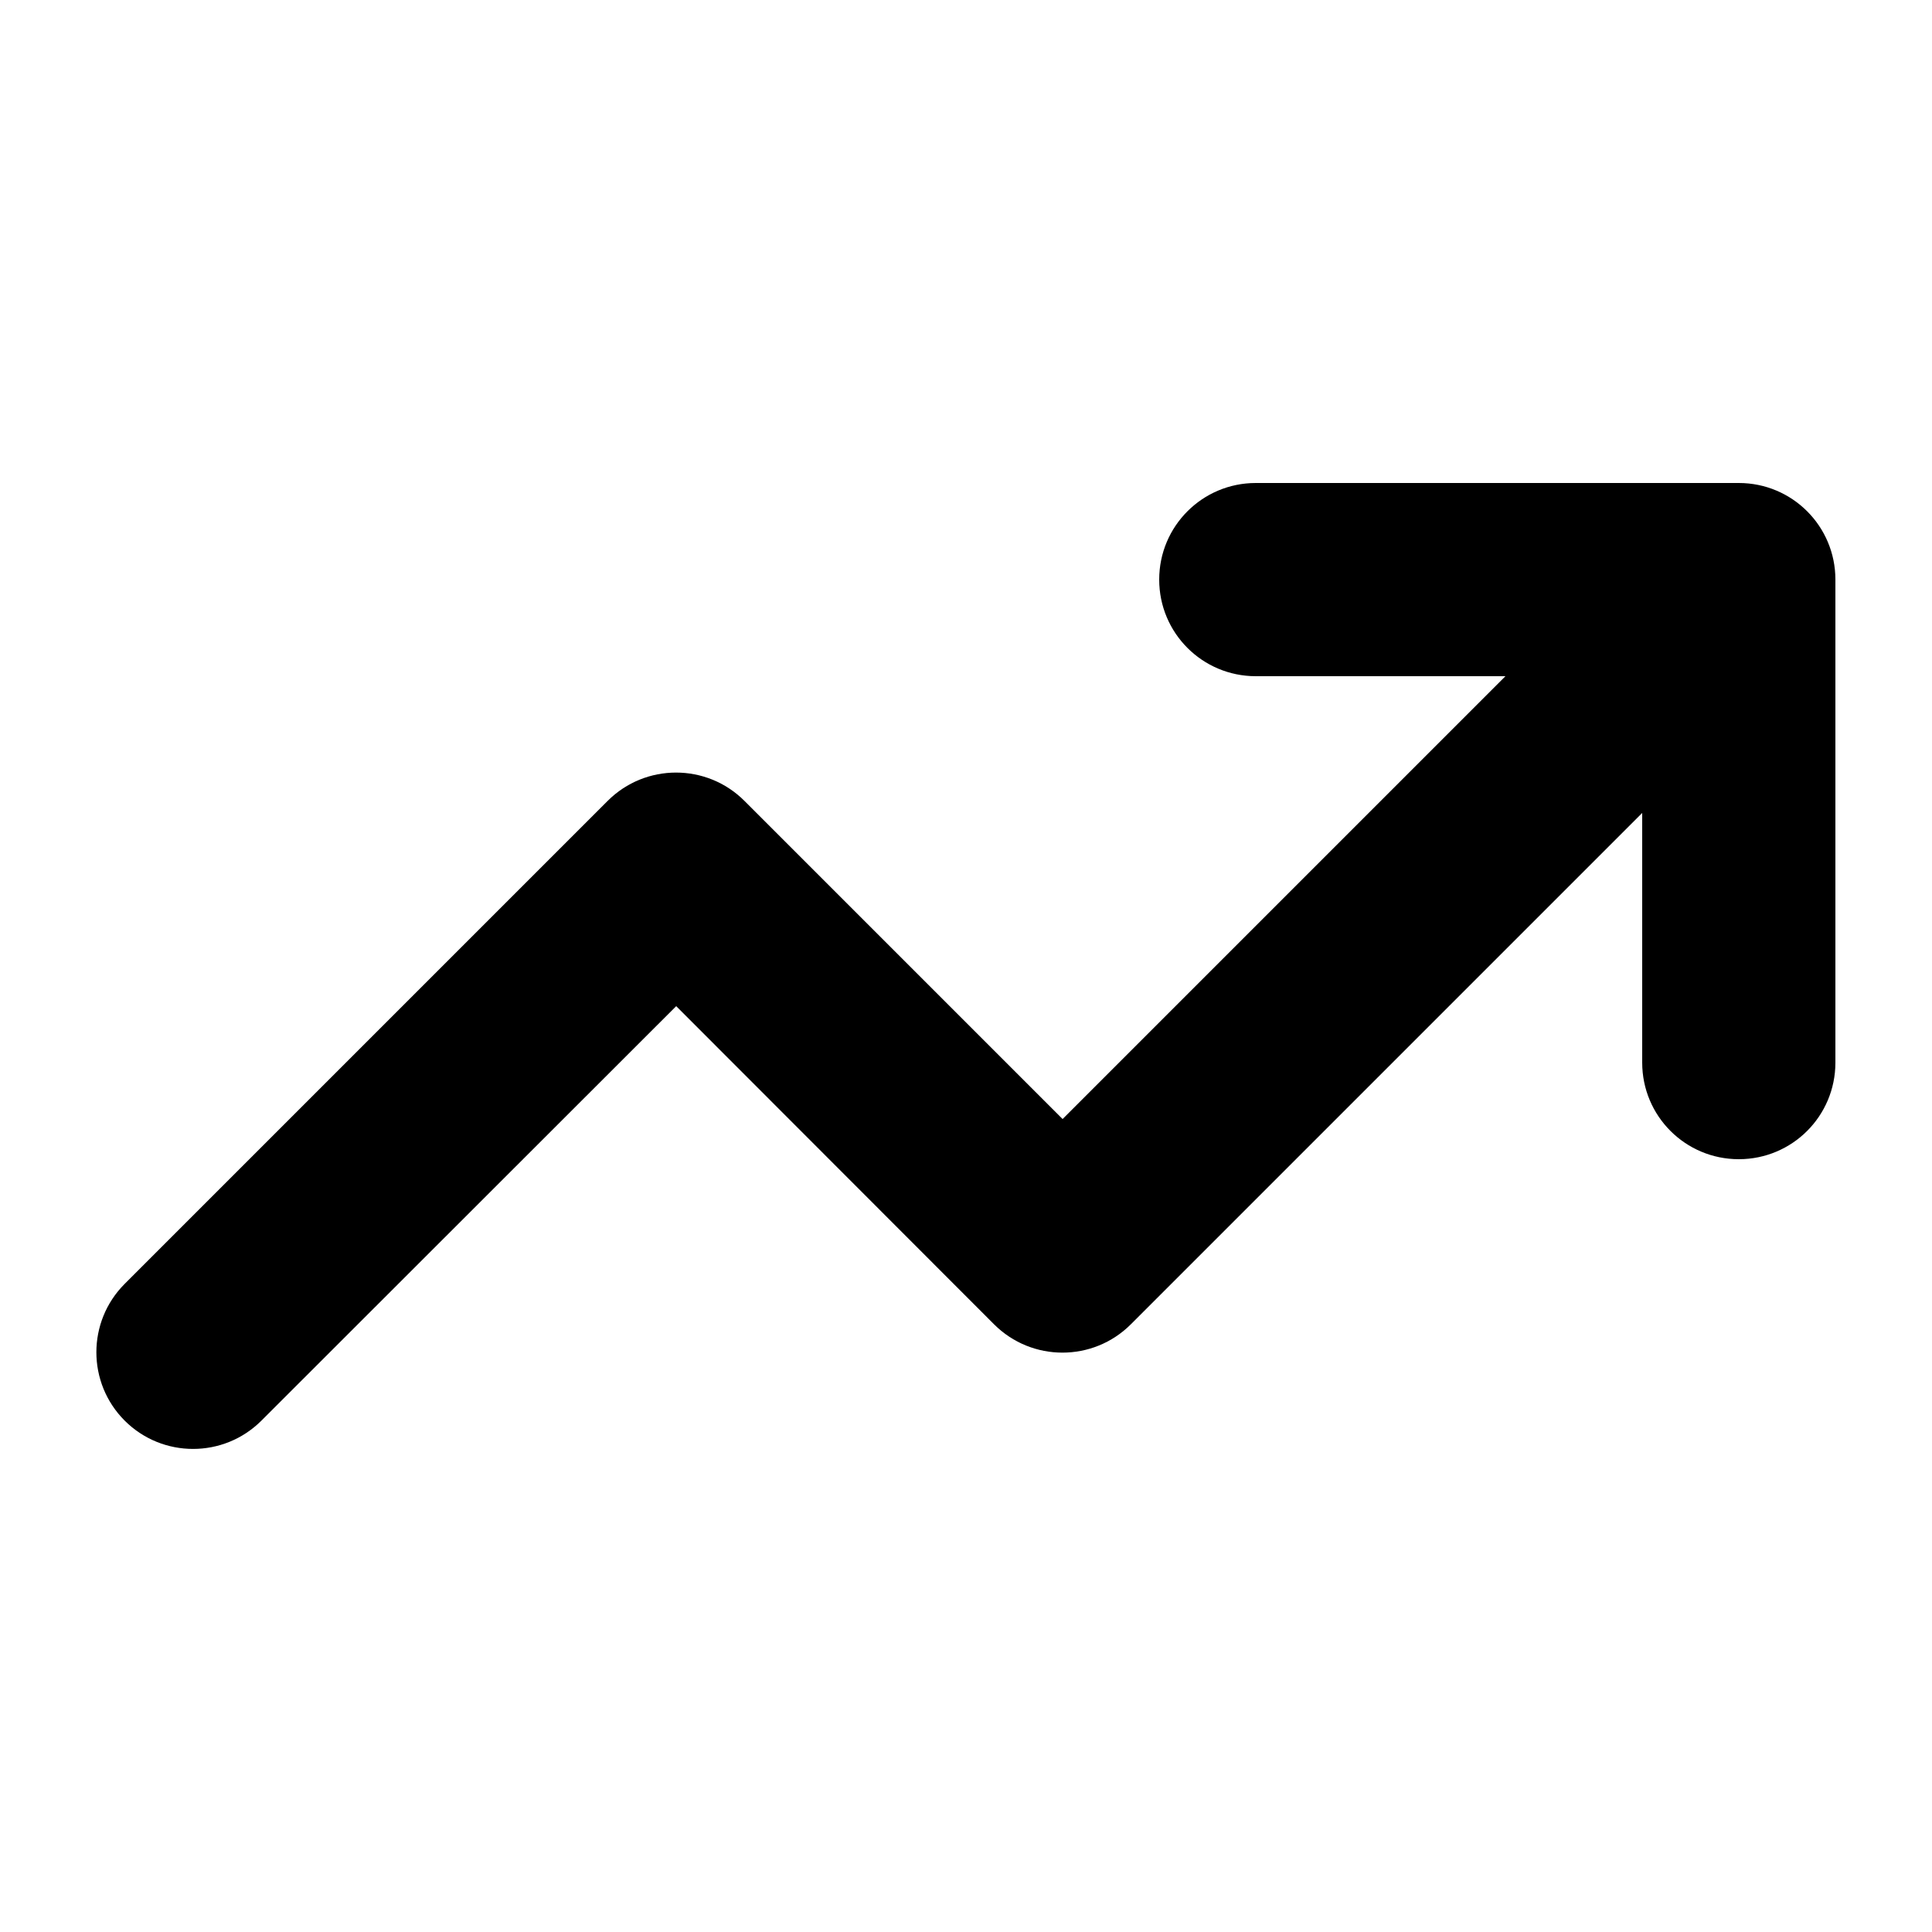
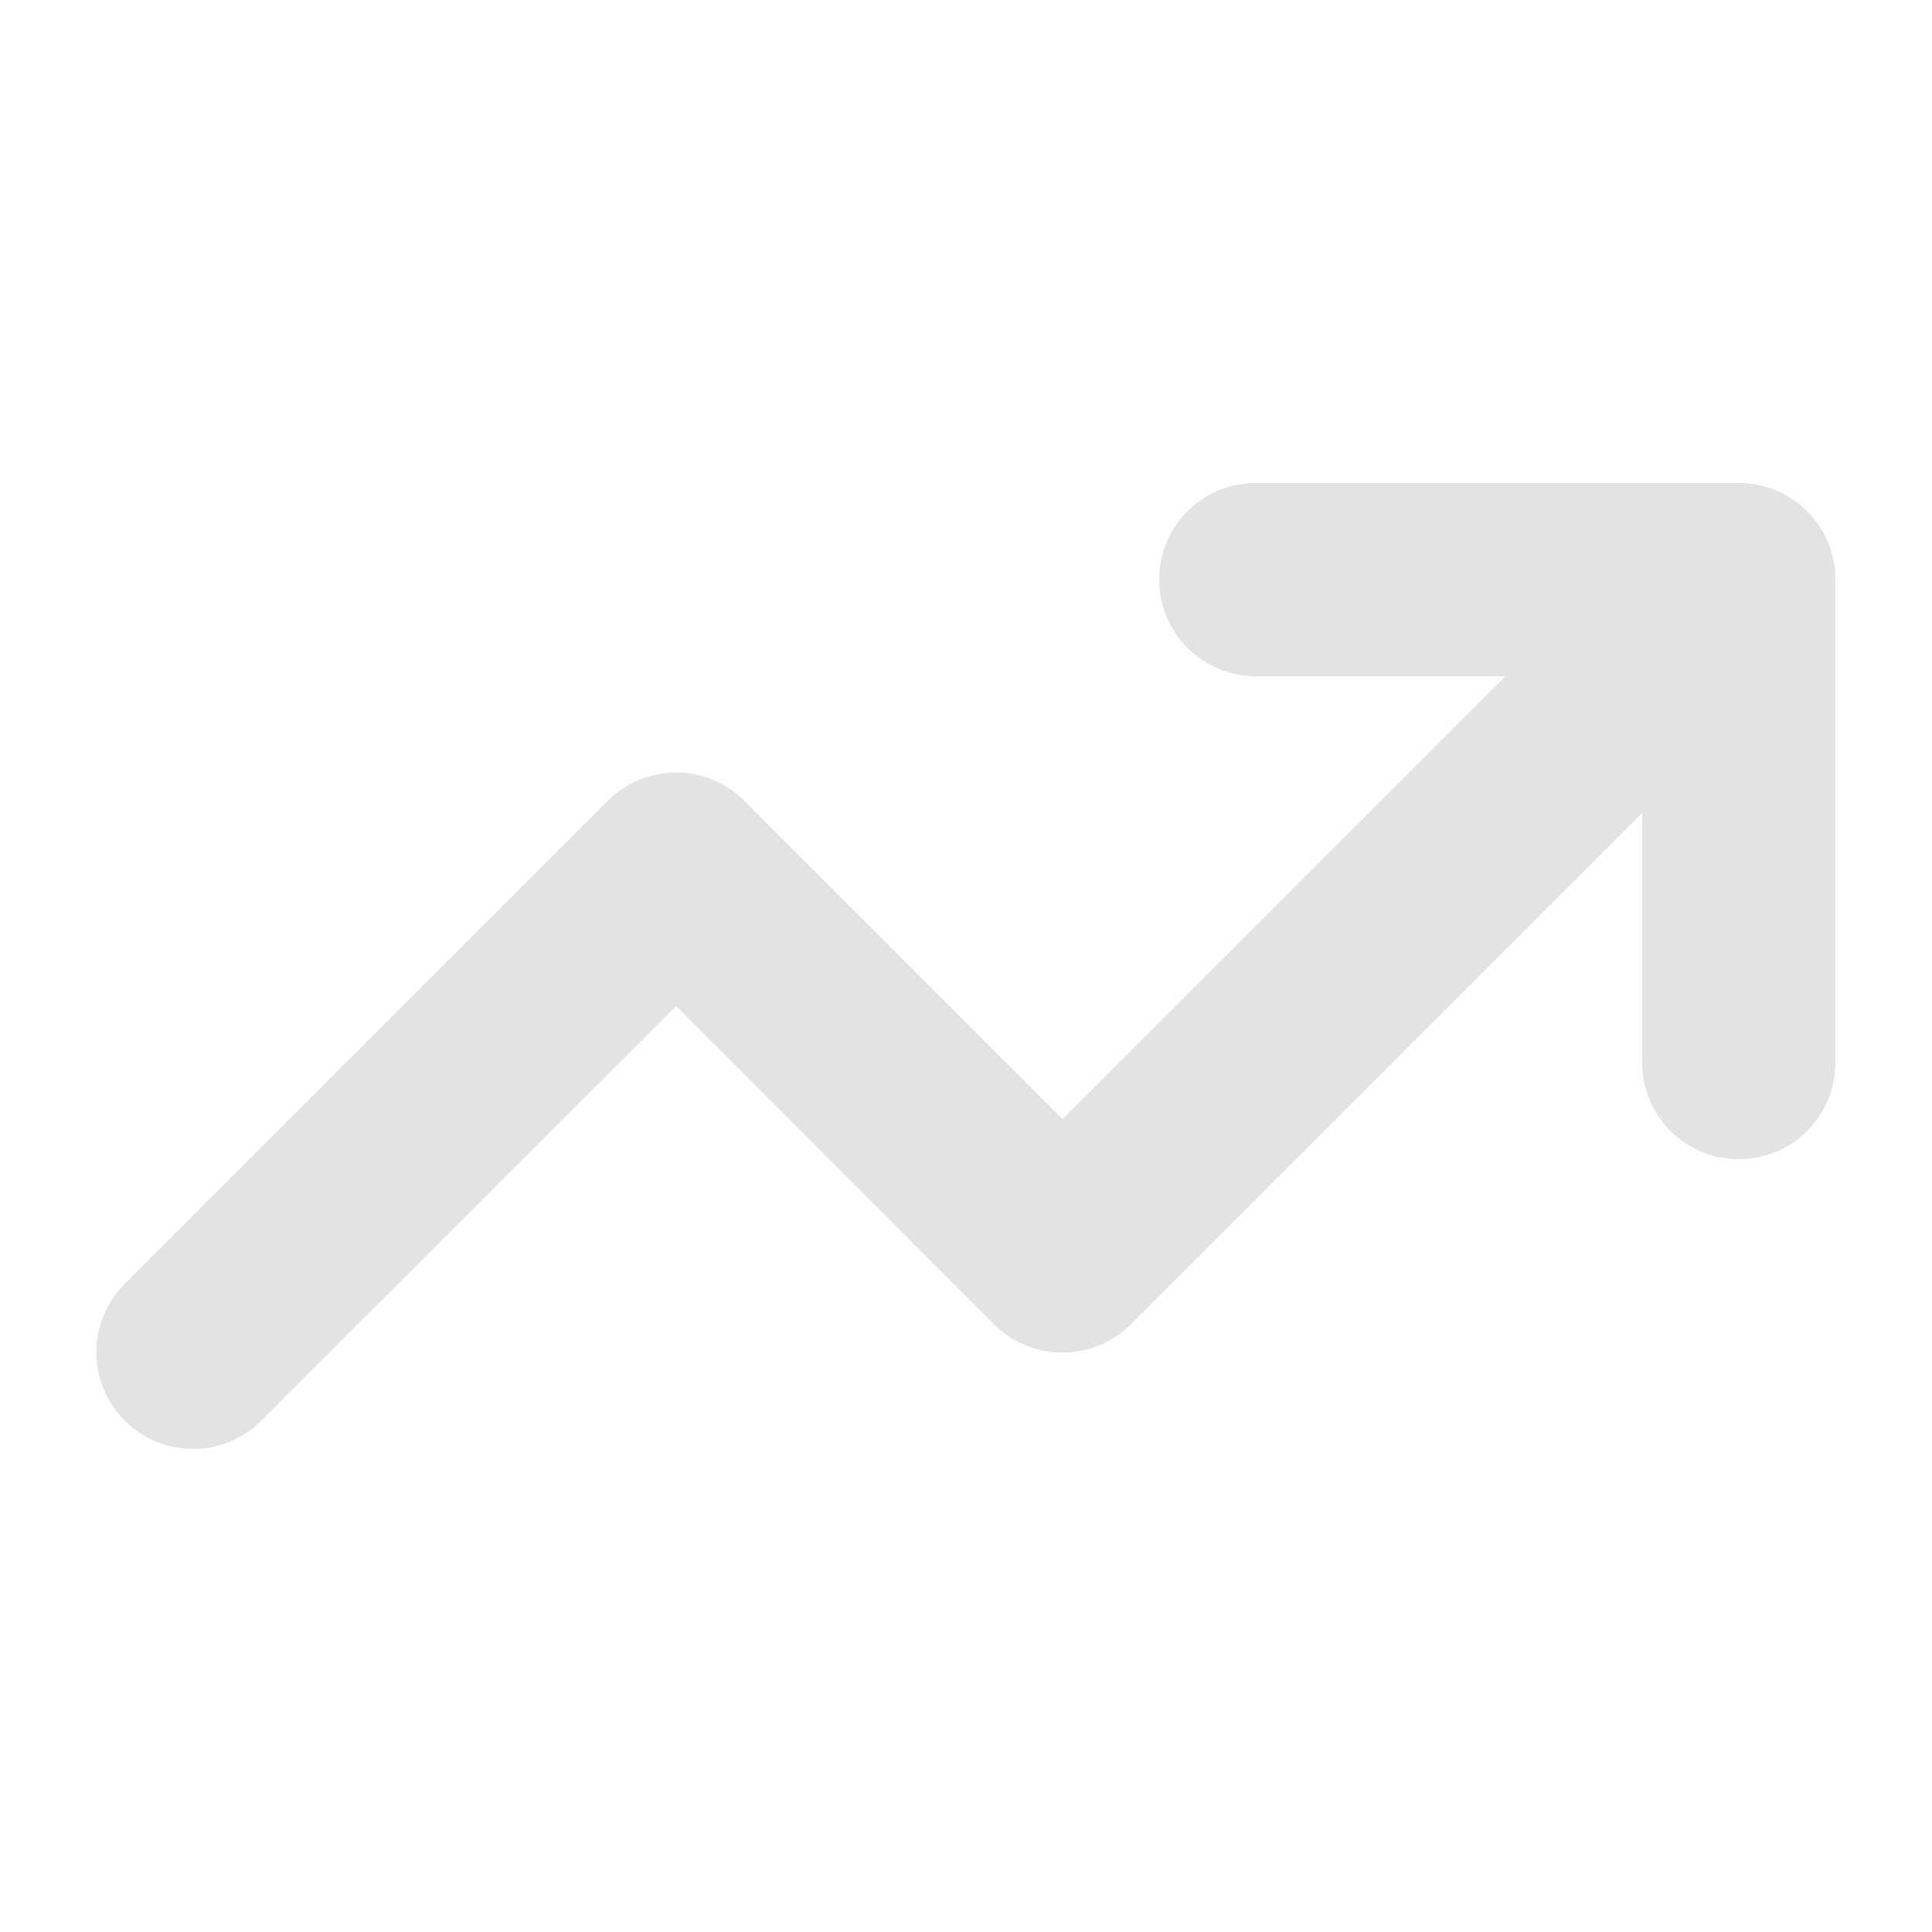
<svg xmlns="http://www.w3.org/2000/svg" viewBox="0 0 640 640">
-   <path d="M416 224C398.3 224 384 209.7 384 192C384 174.3 398.3 160 416 160L576 160C593.7 160 608 174.3 608 192L608 352C608 369.7 593.7 384 576 384C558.3 384 544 369.7 544 352L544 269.3L374.6 438.7C362.1 451.2 341.8 451.2 329.3 438.7L224 333.3L86.6 470.6C74.1 483.1 53.8 483.1 41.3 470.6C28.8 458.1 28.8 437.8 41.3 425.3L201.3 265.3C213.8 252.8 234.1 252.8 246.6 265.3L352 370.7L498.7 224L416 224z" />
+   <path fill="#e3e3e3" d="M416 224C398.3 224 384 209.7 384 192C384 174.3 398.3 160 416 160L576 160C593.7 160 608 174.3 608 192L608 352C608 369.7 593.7 384 576 384C558.3 384 544 369.7 544 352L544 269.3L374.6 438.7C362.1 451.2 341.8 451.2 329.3 438.7L224 333.3L86.6 470.6C74.1 483.1 53.8 483.1 41.3 470.6C28.8 458.1 28.8 437.8 41.3 425.3L201.3 265.3C213.8 252.8 234.1 252.8 246.6 265.3L352 370.7L498.7 224L416 224z" />
</svg>
